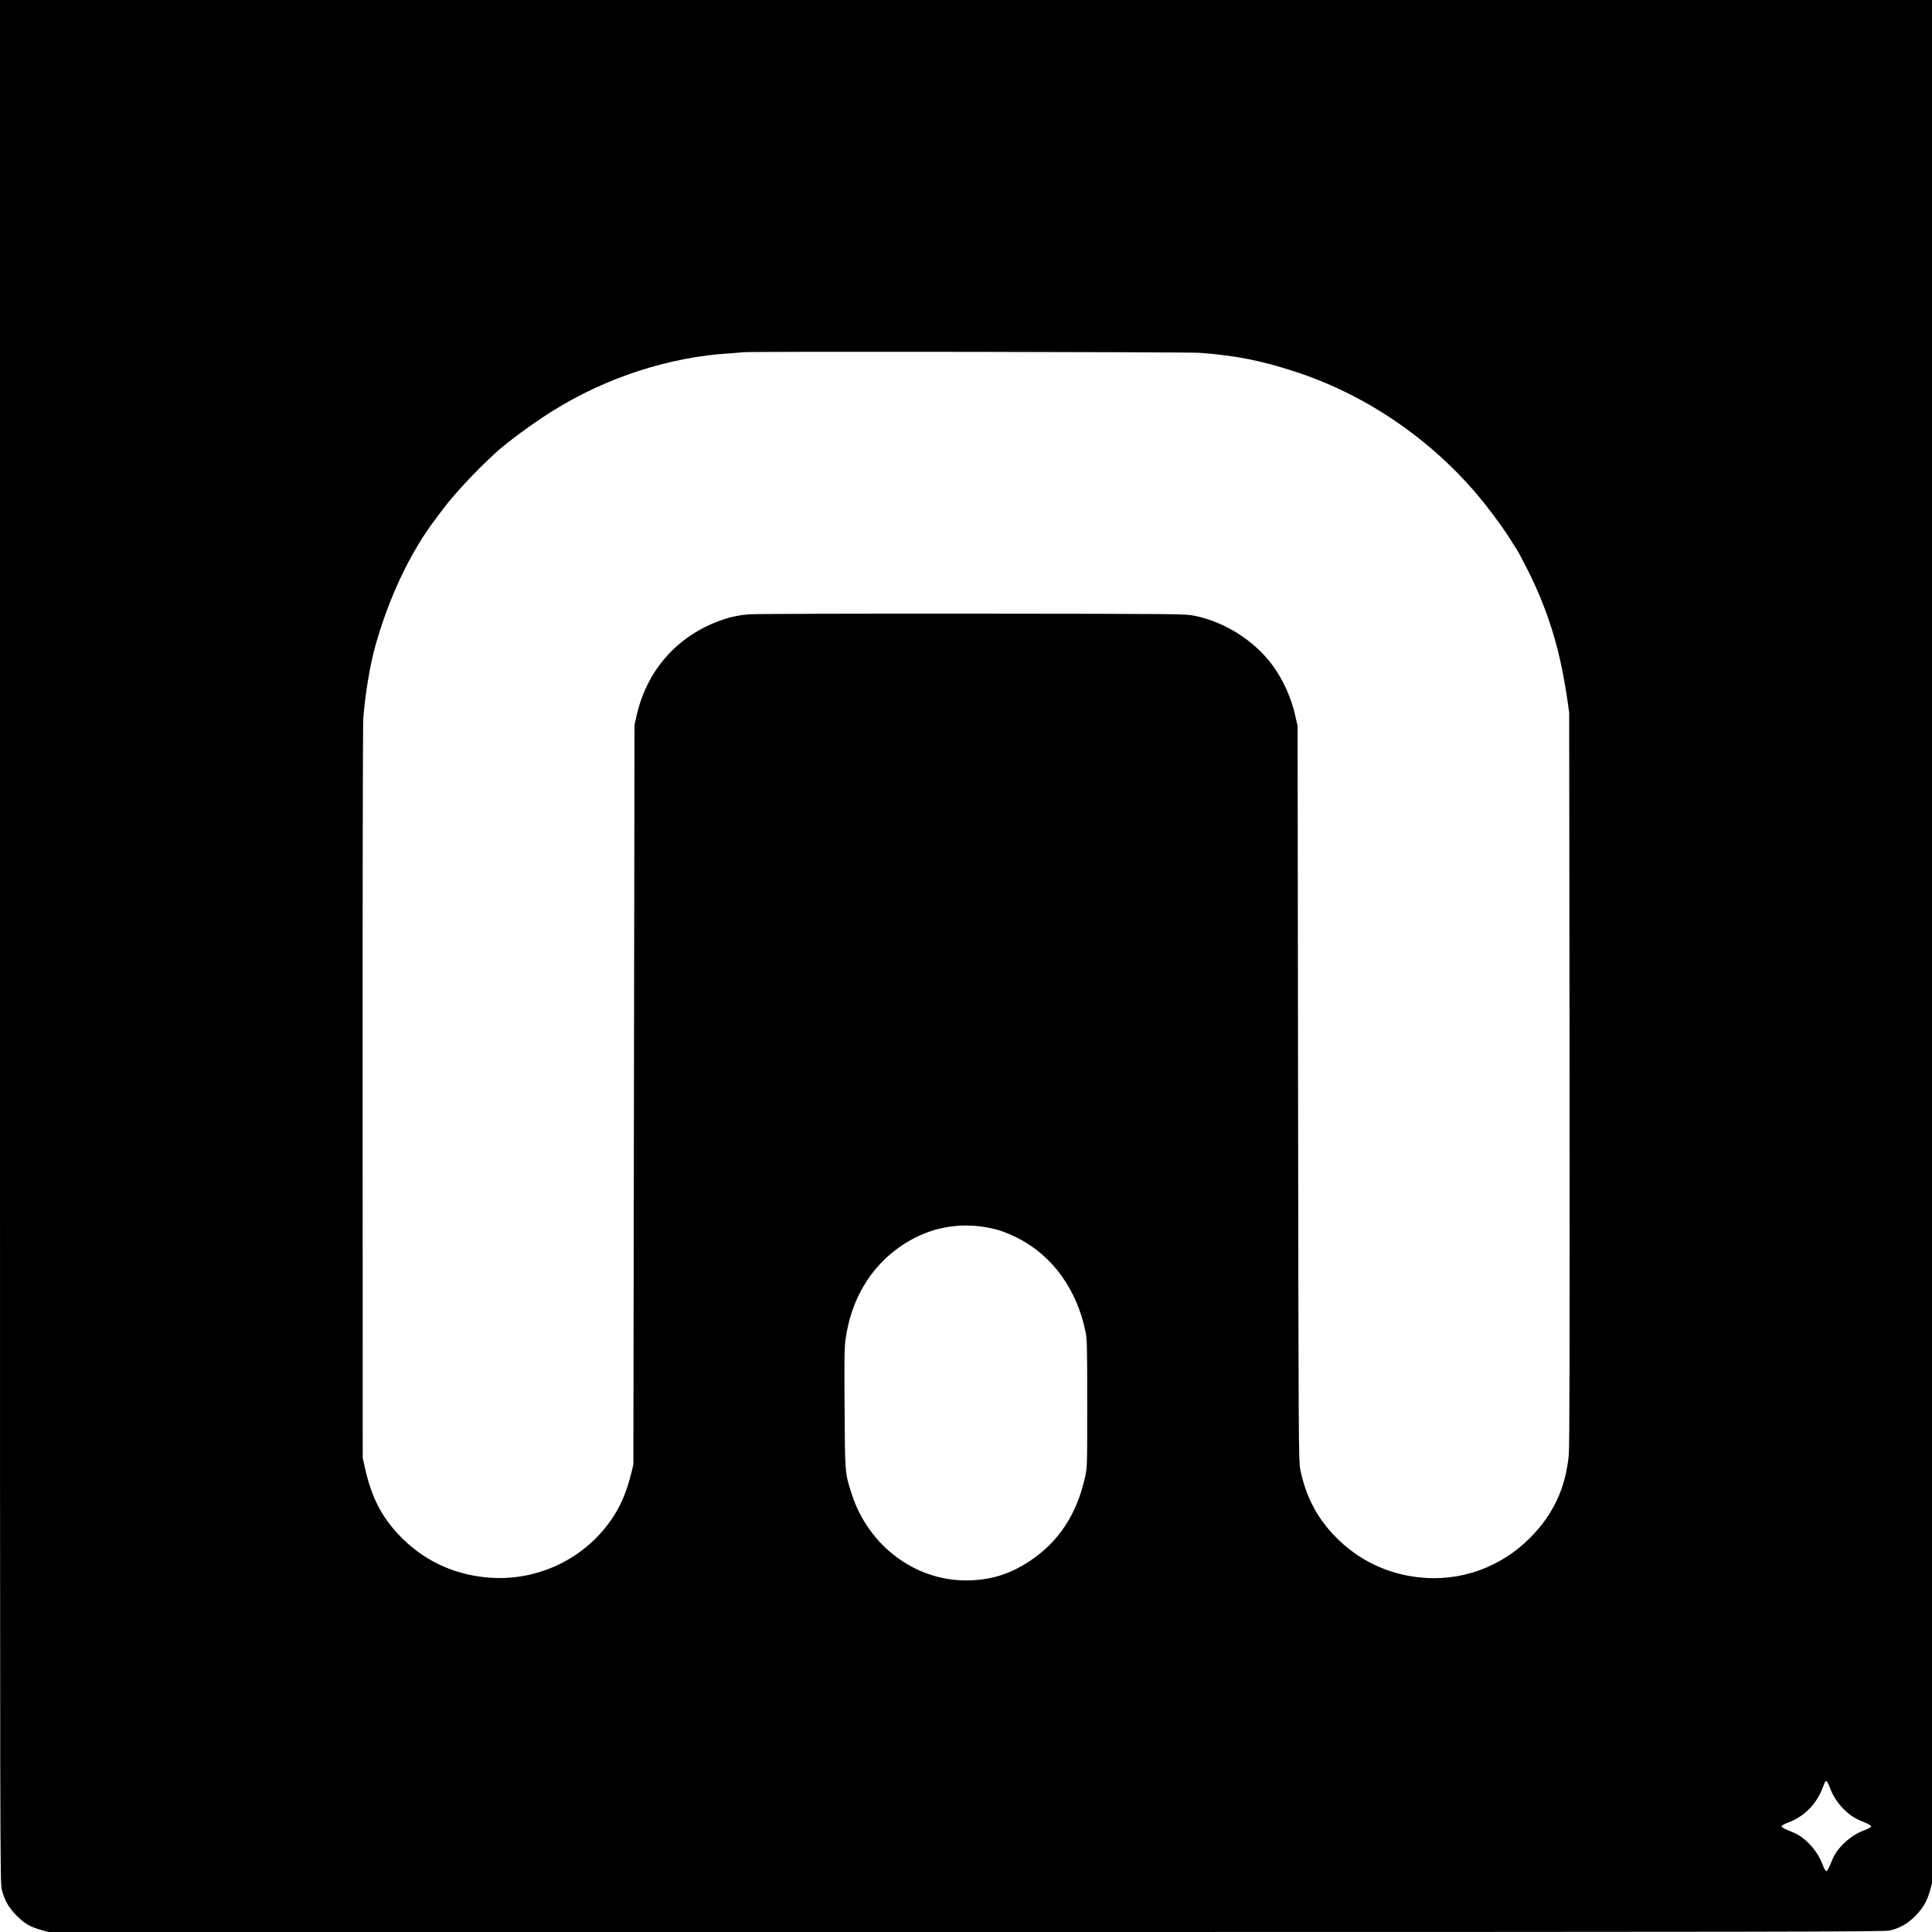
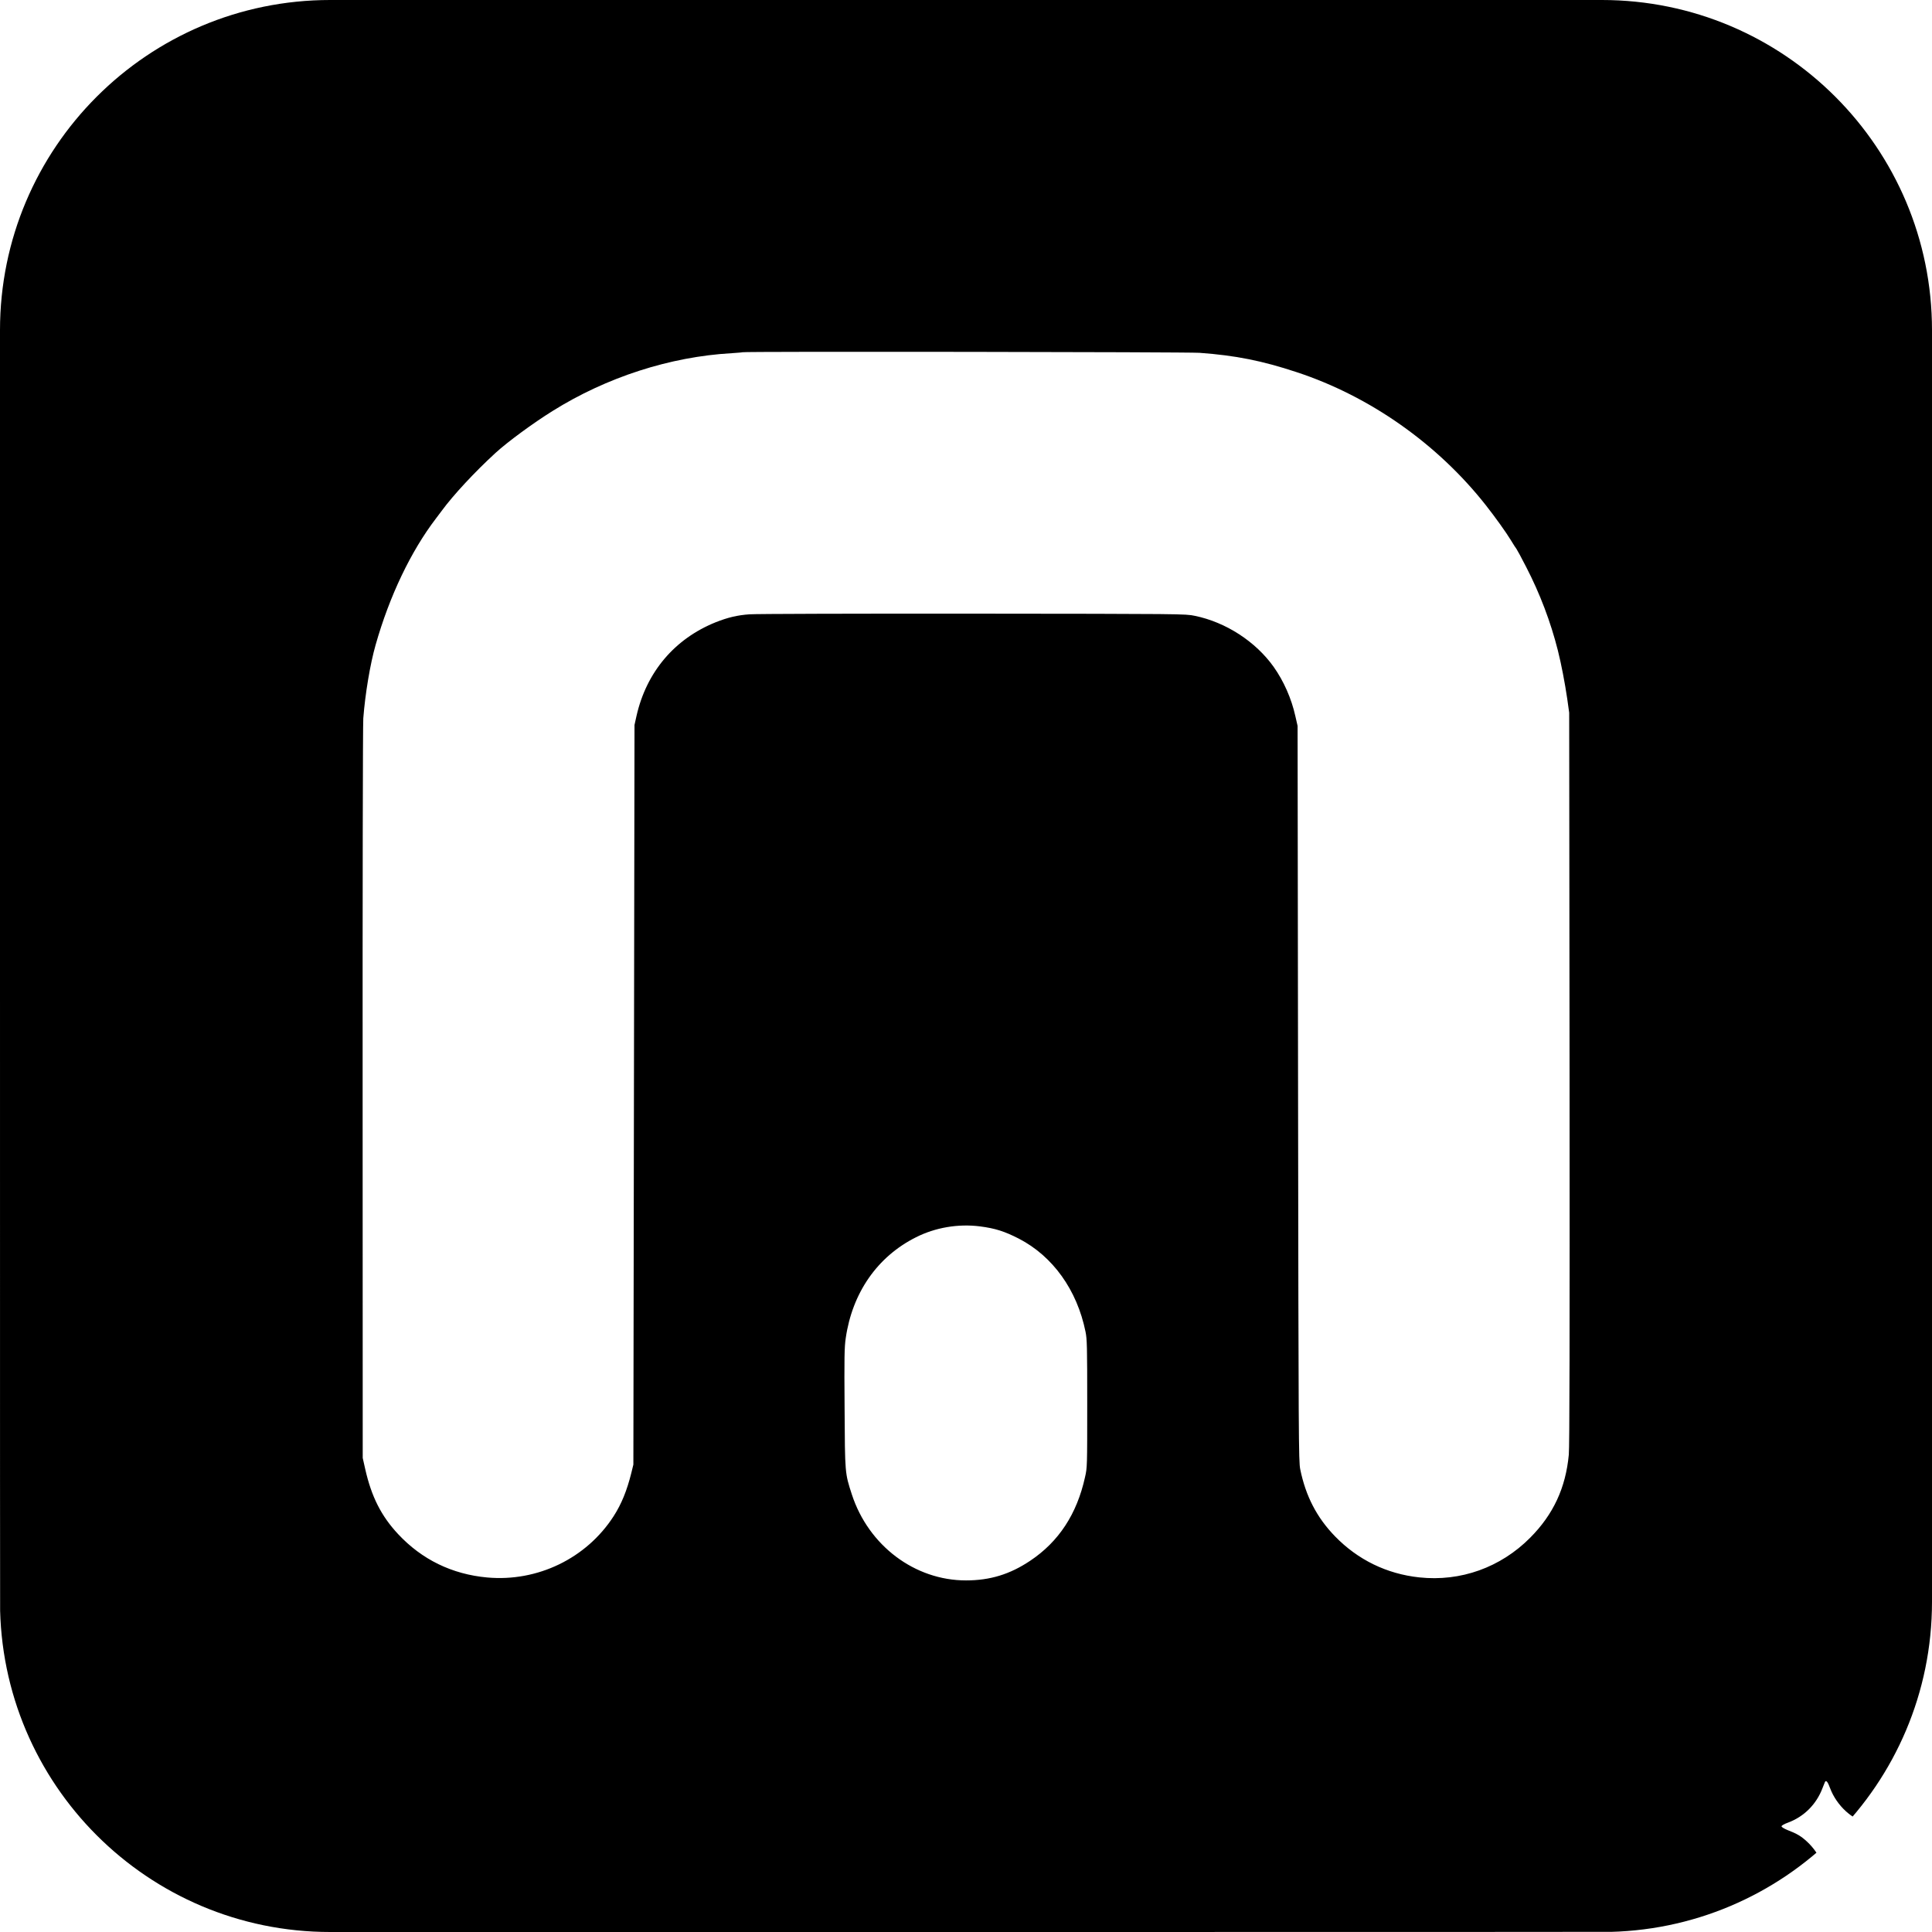
<svg xmlns="http://www.w3.org/2000/svg" version="1.0" width="2048pt" height="2048pt" viewBox="0 0 2048 2048" preserveAspectRatio="xMidYMid meet">
-   <g transform="translate(0,2048) scale(0.1,-0.1)" fill="oklch(57.7% 0.245 27.325)" stroke="none">
-     <path d="M0 10502 c0 -9905 0 -9979 20 -10056 29 -113 73 -190 160 -276 82 -83 141 -116 261 -150 l74 -20 9730 0 c8814 0 9736 2 9790 16 115 31 182 69 265 151 86 87 127 158 160 275 l20 73 0 9982 0 9983 -10240 0 -10240 0 0 -9978z m12715 6238 c384 -28 664 -84 1030 -205 776 -255 1495 -762 2005 -1410 100 -127 216 -289 265 -370 27 -44 54 -87 61 -95 6 -8 53 -94 102 -190 146 -283 259 -580 336 -885 37 -148 74 -341 99 -510 l21 -150 4 -3875 c2 -2734 0 -3909 -8 -3990 -33 -352 -164 -634 -410 -881 -313 -315 -737 -467 -1175 -420 -346 37 -652 187 -893 435 -194 200 -311 427 -369 711 -17 86 -18 283 -23 3985 l-5 3895 -24 105 c-41 185 -123 370 -229 520 -191 269 -508 475 -837 542 -99 21 -121 21 -2355 23 -1240 1 -2304 -2 -2365 -7 -128 -9 -229 -33 -358 -84 -437 -176 -735 -529 -840 -994 l-21 -95 -6 -3920 -6 -3920 -22 -90 c-46 -185 -104 -328 -187 -457 -288 -447 -806 -698 -1340 -650 -373 34 -693 190 -945 460 -179 192 -282 396 -348 687 l-27 120 -1 3865 c-1 2126 2 3915 7 3975 20 260 73 578 131 780 147 518 374 992 640 1340 5 6 32 42 61 81 121 165 351 413 572 615 127 116 395 313 602 442 572 358 1246 576 1898 613 61 4 112 8 114 10 11 10 4717 3 4846 -6z m-2328 -9260 c163 -21 260 -52 413 -130 360 -186 617 -544 707 -987 16 -79 18 -154 18 -763 0 -665 0 -677 -23 -777 -86 -392 -279 -686 -582 -888 -215 -144 -426 -208 -680 -208 -544 0 -1033 369 -1210 911 -74 229 -73 218 -77 916 -4 536 -2 646 12 740 69 481 335 865 744 1070 205 104 448 145 678 116z m9013 -5956 c33 -89 94 -178 167 -244 64 -57 107 -82 203 -120 37 -15 65 -32 65 -40 0 -9 -28 -25 -70 -40 -89 -33 -177 -93 -244 -166 -57 -62 -83 -105 -121 -204 -15 -37 -32 -65 -40 -65 -9 0 -25 28 -40 70 -33 89 -93 177 -166 244 -62 57 -105 83 -204 121 -37 15 -65 32 -65 40 0 9 28 25 70 40 169 63 300 194 365 367 12 31 24 61 26 65 13 20 30 -2 54 -68z" />
+   <defs>
+     <clipPath id="round">
+       <rect width="2048" height="2048" rx="350" ry="350" />
+     </clipPath>
+   </defs>
+   <g clip-path="url(#round)">
+     <g transform="translate(0,2048) scale(0.1,-0.1)" fill="oklch(57.7% 0.245 27.325)" stroke="none">
+       <path d="M0 10502 c0 -9905 0 -9979 20 -10056 29 -113 73 -190 160 -276 82 -83 141 -116 261 -150 l74 -20 9730 0 c8814 0 9736 2 9790 16 115 31 182 69 265 151 86 87 127 158 160 275 l20 73 0 9982 0 9983 -10240 0 -10240 0 0 -9978z m12715 6238 c384 -28 664 -84 1030 -205 776 -255 1495 -762 2005 -1410 100 -127 216 -289 265 -370 27 -44 54 -87 61 -95 6 -8 53 -94 102 -190 146 -283 259 -580 336 -885 37 -148 74 -341 99 -510 l21 -150 4 -3875 c2 -2734 0 -3909 -8 -3990 -33 -352 -164 -634 -410 -881 -313 -315 -737 -467 -1175 -420 -346 37 -652 187 -893 435 -194 200 -311 427 -369 711 -17 86 -18 283 -23 3985 l-5 3895 -24 105 c-41 185 -123 370 -229 520 -191 269 -508 475 -837 542 -99 21 -121 21 -2355 23 -1240 1 -2304 -2 -2365 -7 -128 -9 -229 -33 -358 -84 -437 -176 -735 -529 -840 -994 l-21 -95 -6 -3920 -6 -3920 -22 -90 c-46 -185 -104 -328 -187 -457 -288 -447 -806 -698 -1340 -650 -373 34 -693 190 -945 460 -179 192 -282 396 -348 687 l-27 120 -1 3865 c-1 2126 2 3915 7 3975 20 260 73 578 131 780 147 518 374 992 640 1340 5 6 32 42 61 81 121 165 351 413 572 615 127 116 395 313 602 442 572 358 1246 576 1898 613 61 4 112 8 114 10 11 10 4717 3 4846 -6z m-2328 -9260 c163 -21 260 -52 413 -130 360 -186 617 -544 707 -987 16 -79 18 -154 18 -763 0 -665 0 -677 -23 -777 -86 -392 -279 -686 -582 -888 -215 -144 -426 -208 -680 -208 -544 0 -1033 369 -1210 911 -74 229 -73 218 -77 916 -4 536 -2 646 12 740 69 481 335 865 744 1070 205 104 448 145 678 116z m9013 -5956 c33 -89 94 -178 167 -244 64 -57 107 -82 203 -120 37 -15 65 -32 65 -40 0 -9 -28 -25 -70 -40 -89 -33 -177 -93 -244 -166 -57 -62 -83 -105 -121 -204 -15 -37 -32 -65 -40 -65 -9 0 -25 28 -40 70 -33 89 -93 177 -166 244 -62 57 -105 83 -204 121 -37 15 -65 32 -65 40 0 9 28 25 70 40 169 63 300 194 365 367 12 31 24 61 26 65 13 20 30 -2 54 -68z" />
+     </g>
  </g>
</svg>
